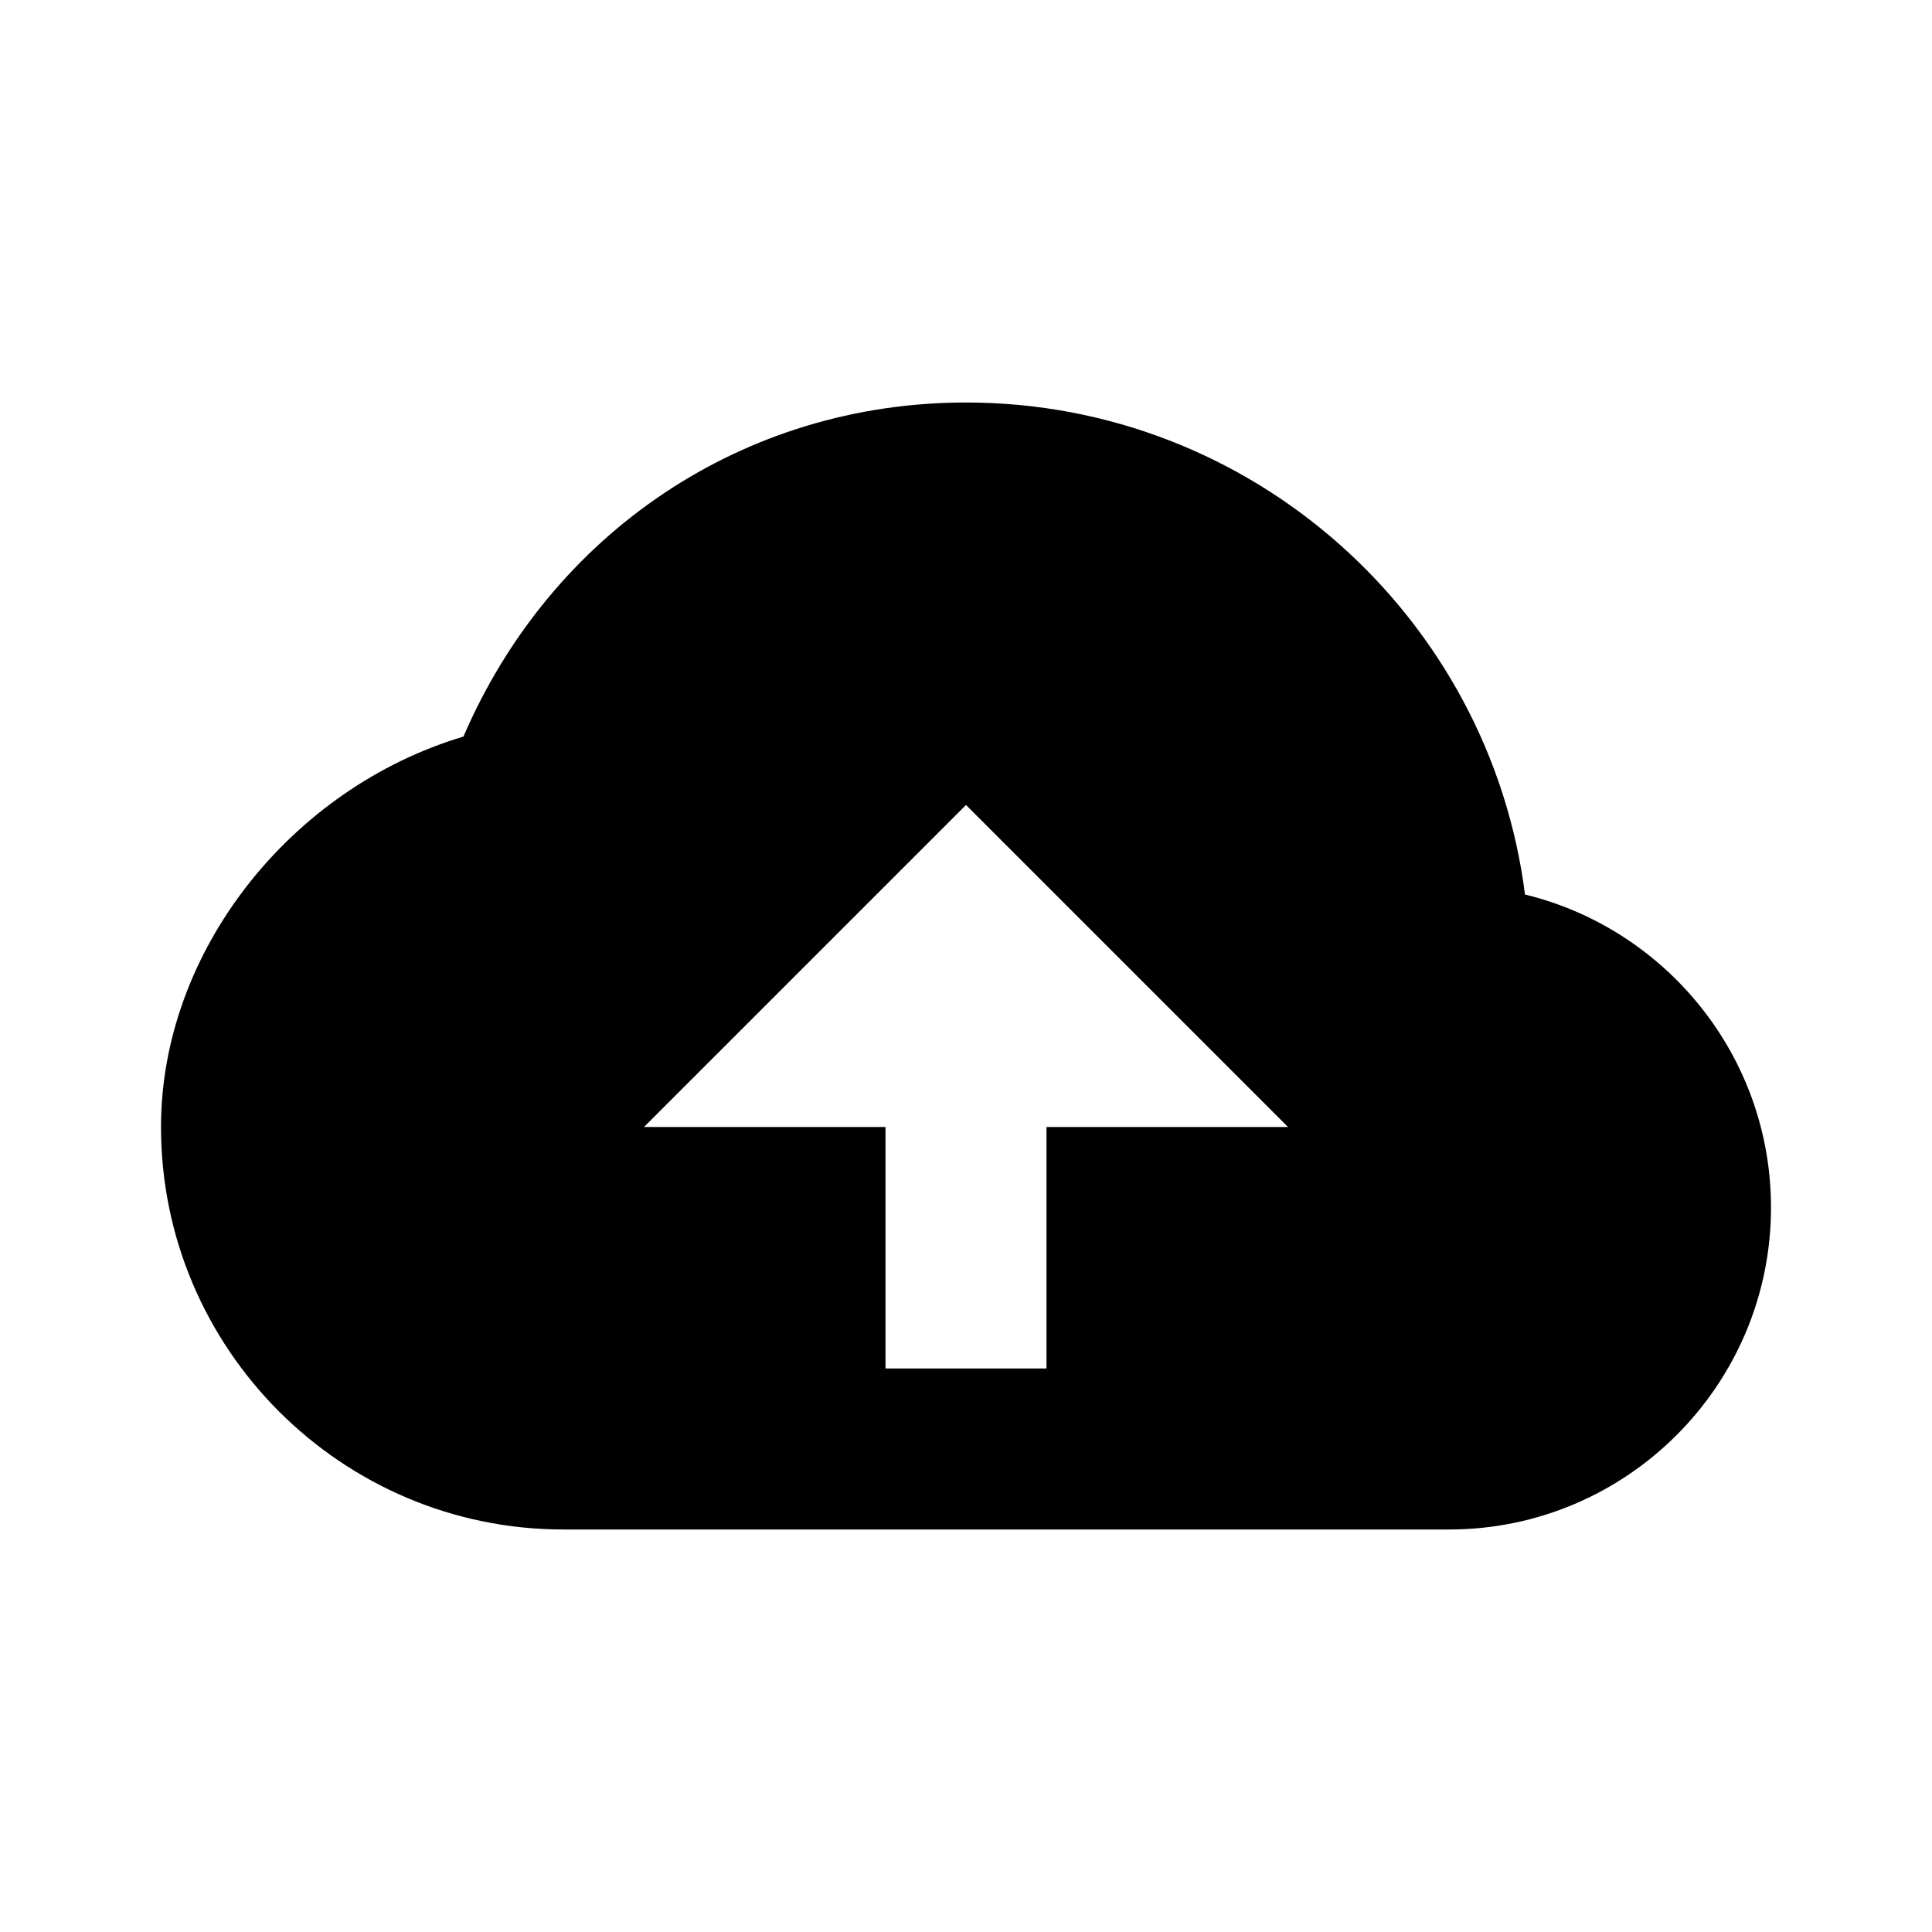
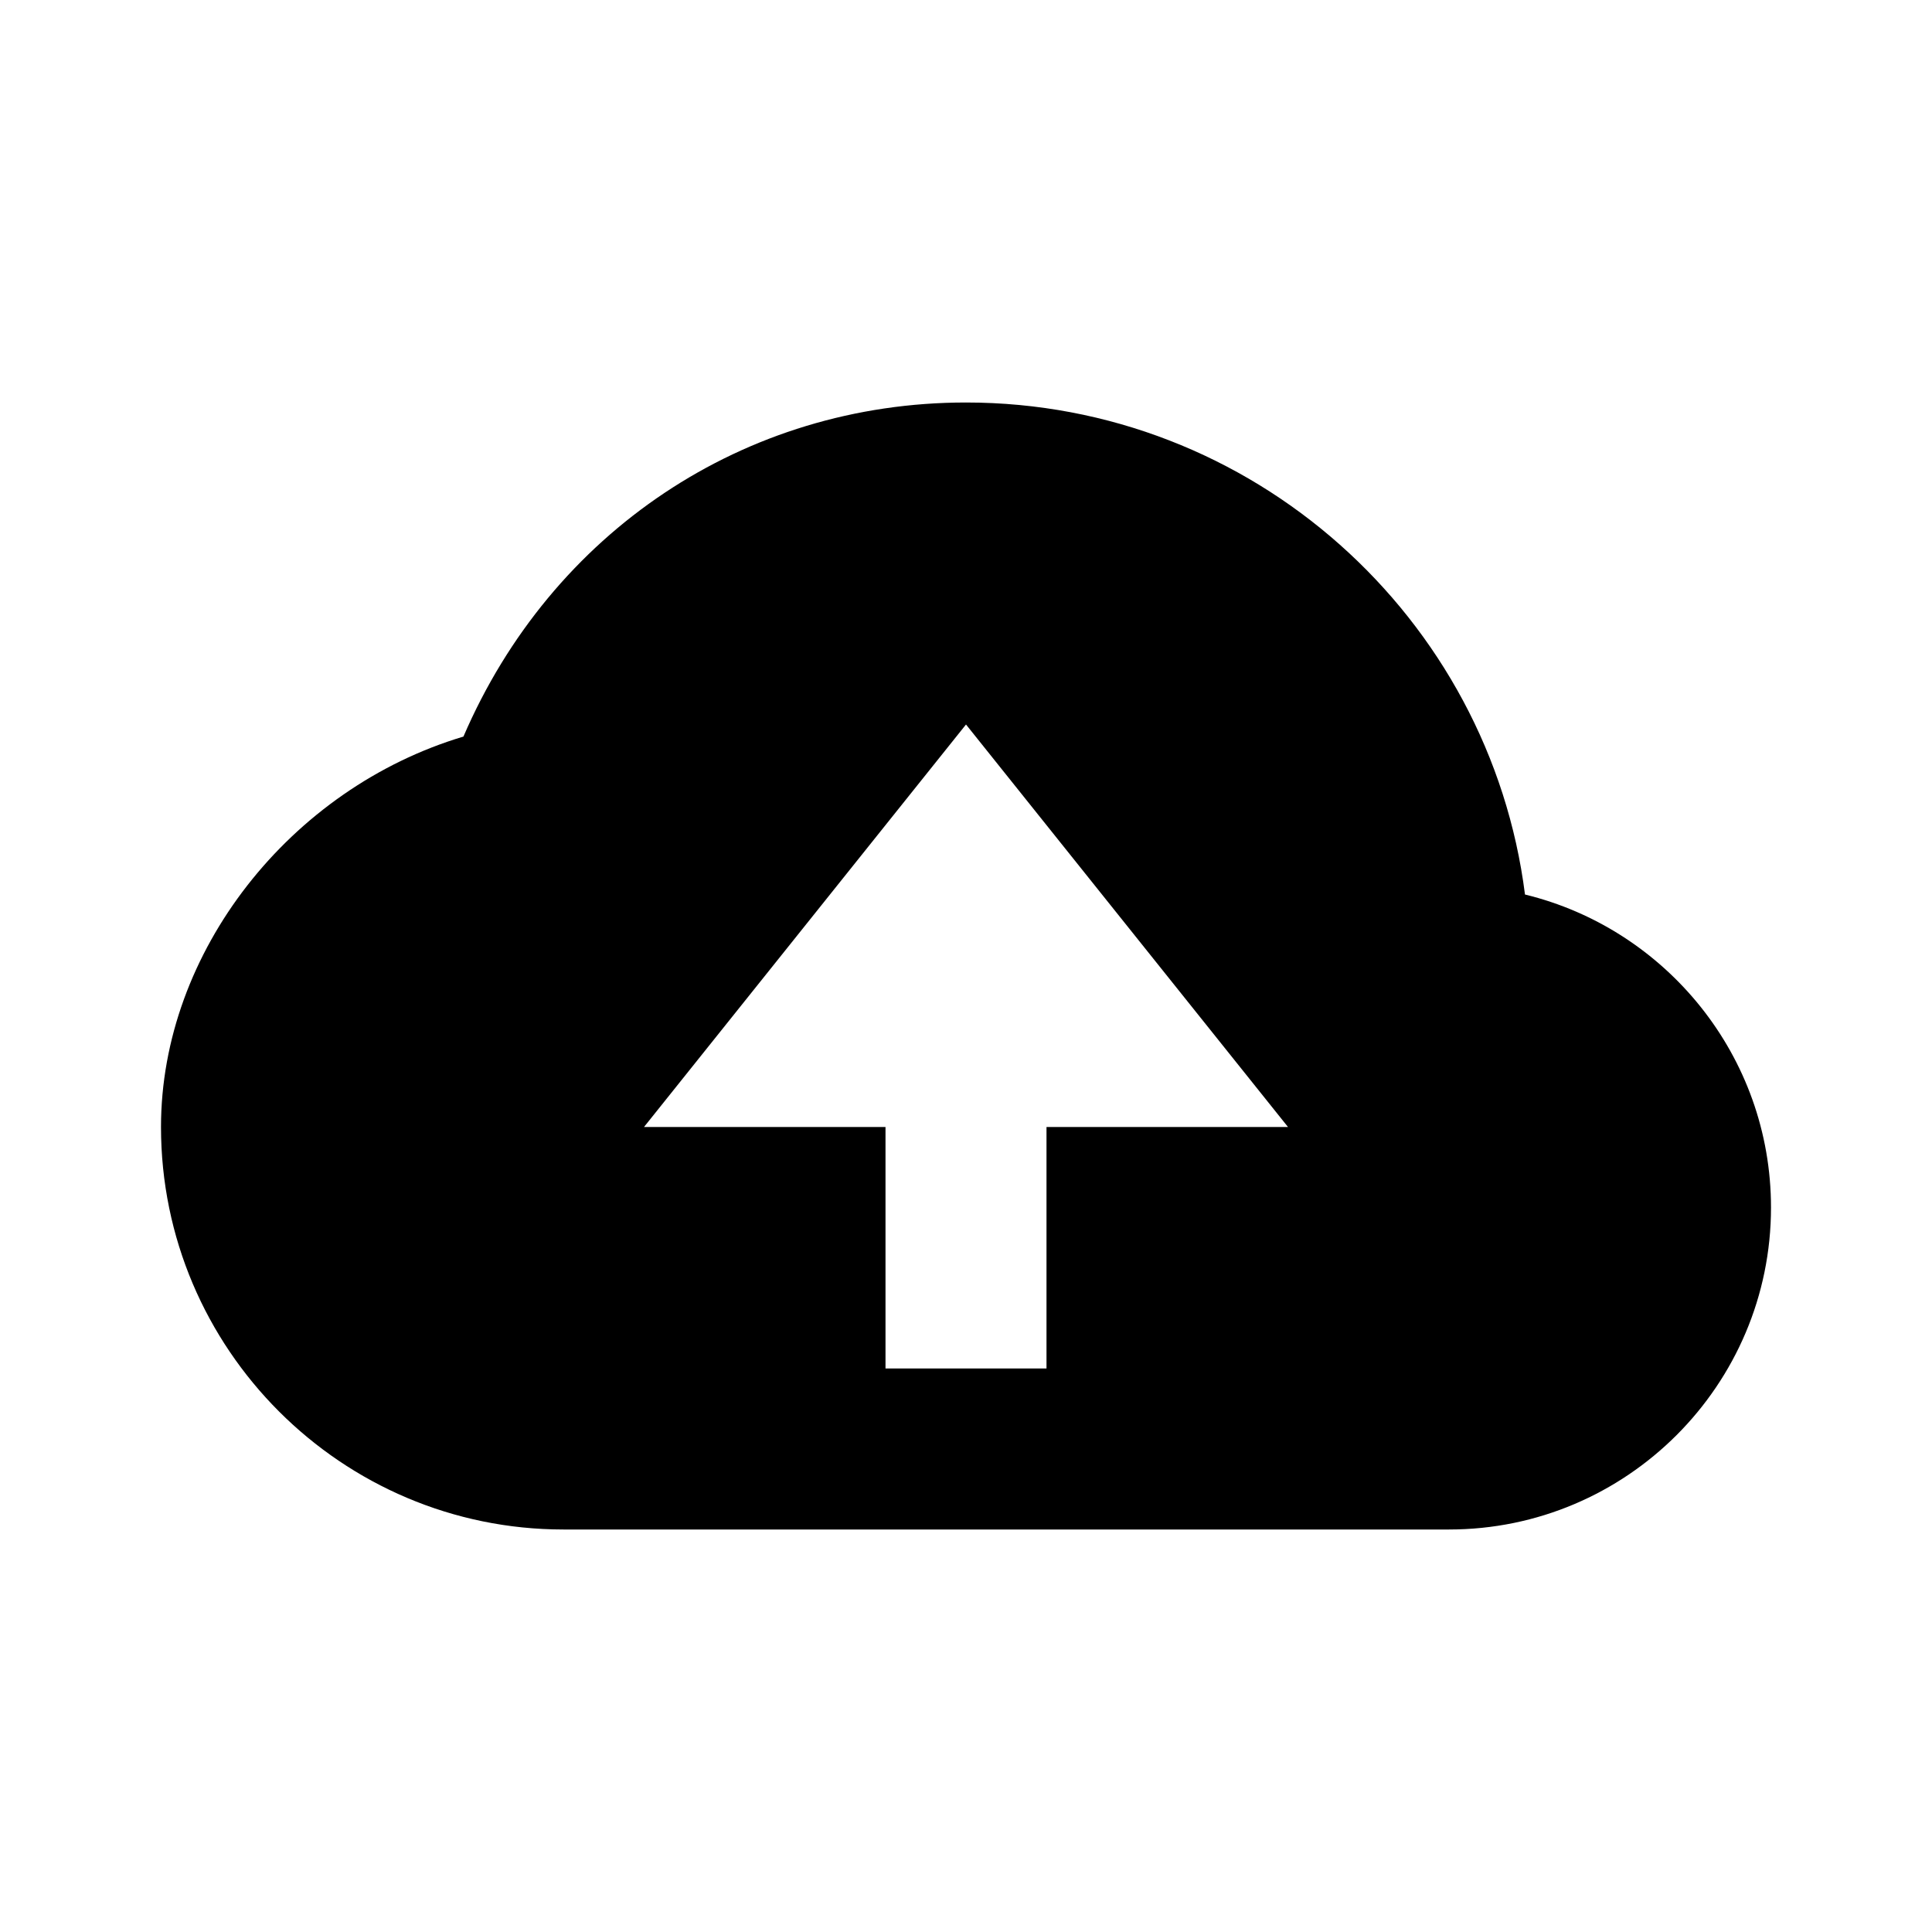
<svg xmlns="http://www.w3.org/2000/svg" width="24" height="24" viewBox="0 0 24 24">
-   <path d="M7,19h3h1h2h1h4c2.206,0,4-1.794,4-4c0-1.88-1.305-3.462-3.056-3.888C18.507,7.67,15.56,5,12,5 C9.244,5,6.85,6.611,5.757,9.15C3.609,9.792,2,11.82,2,14C2,16.757,4.243,19,7,19z M12,10l4,4h-3v3h-2v-3H8L12,10z" />
+   <path d="M18.944,11.112C18.507,7.67,15.56,5,12,5C9.244,5,6.85,6.611,5.757,9.15C3.609,9.792,2,11.82,2,14c0,2.757,2.243,5,5,5h3h1 h2h1h4c2.206,0,4-1.794,4-4C22,13.12,20.695,11.538,18.944,11.112z M13,14v3h-2v-3H8l4-5l4,5H13z" />
</svg>
